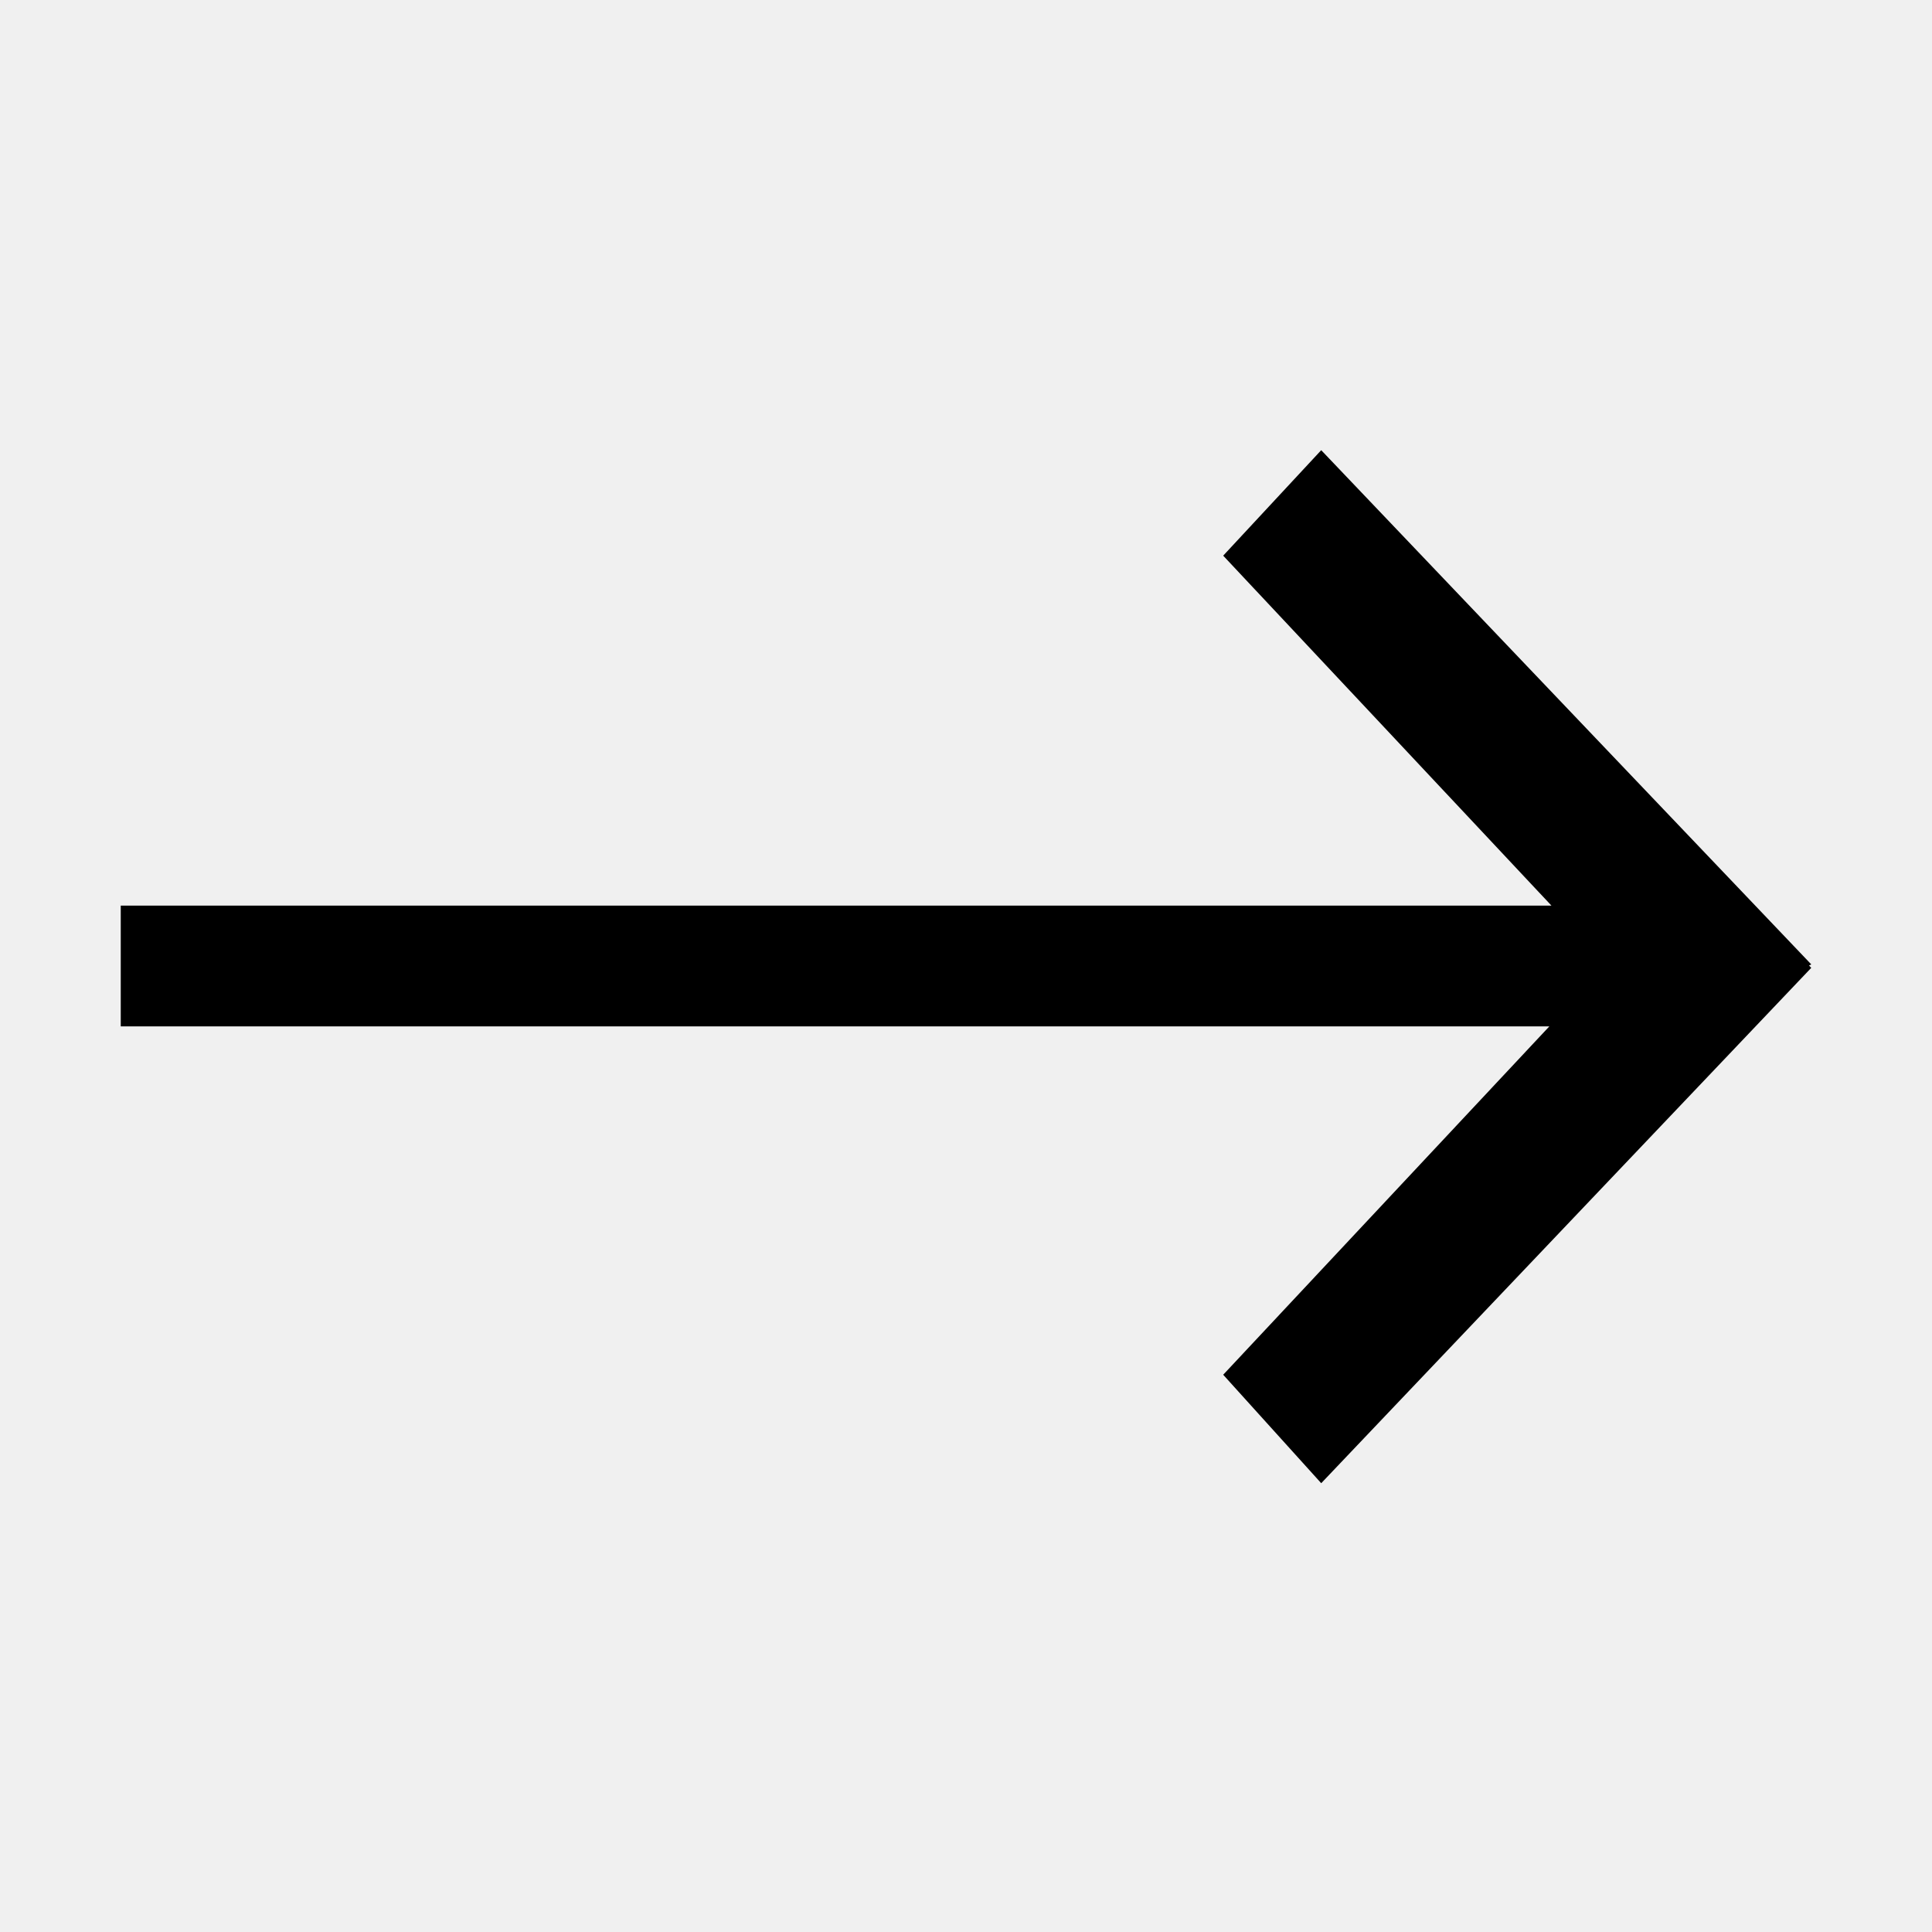
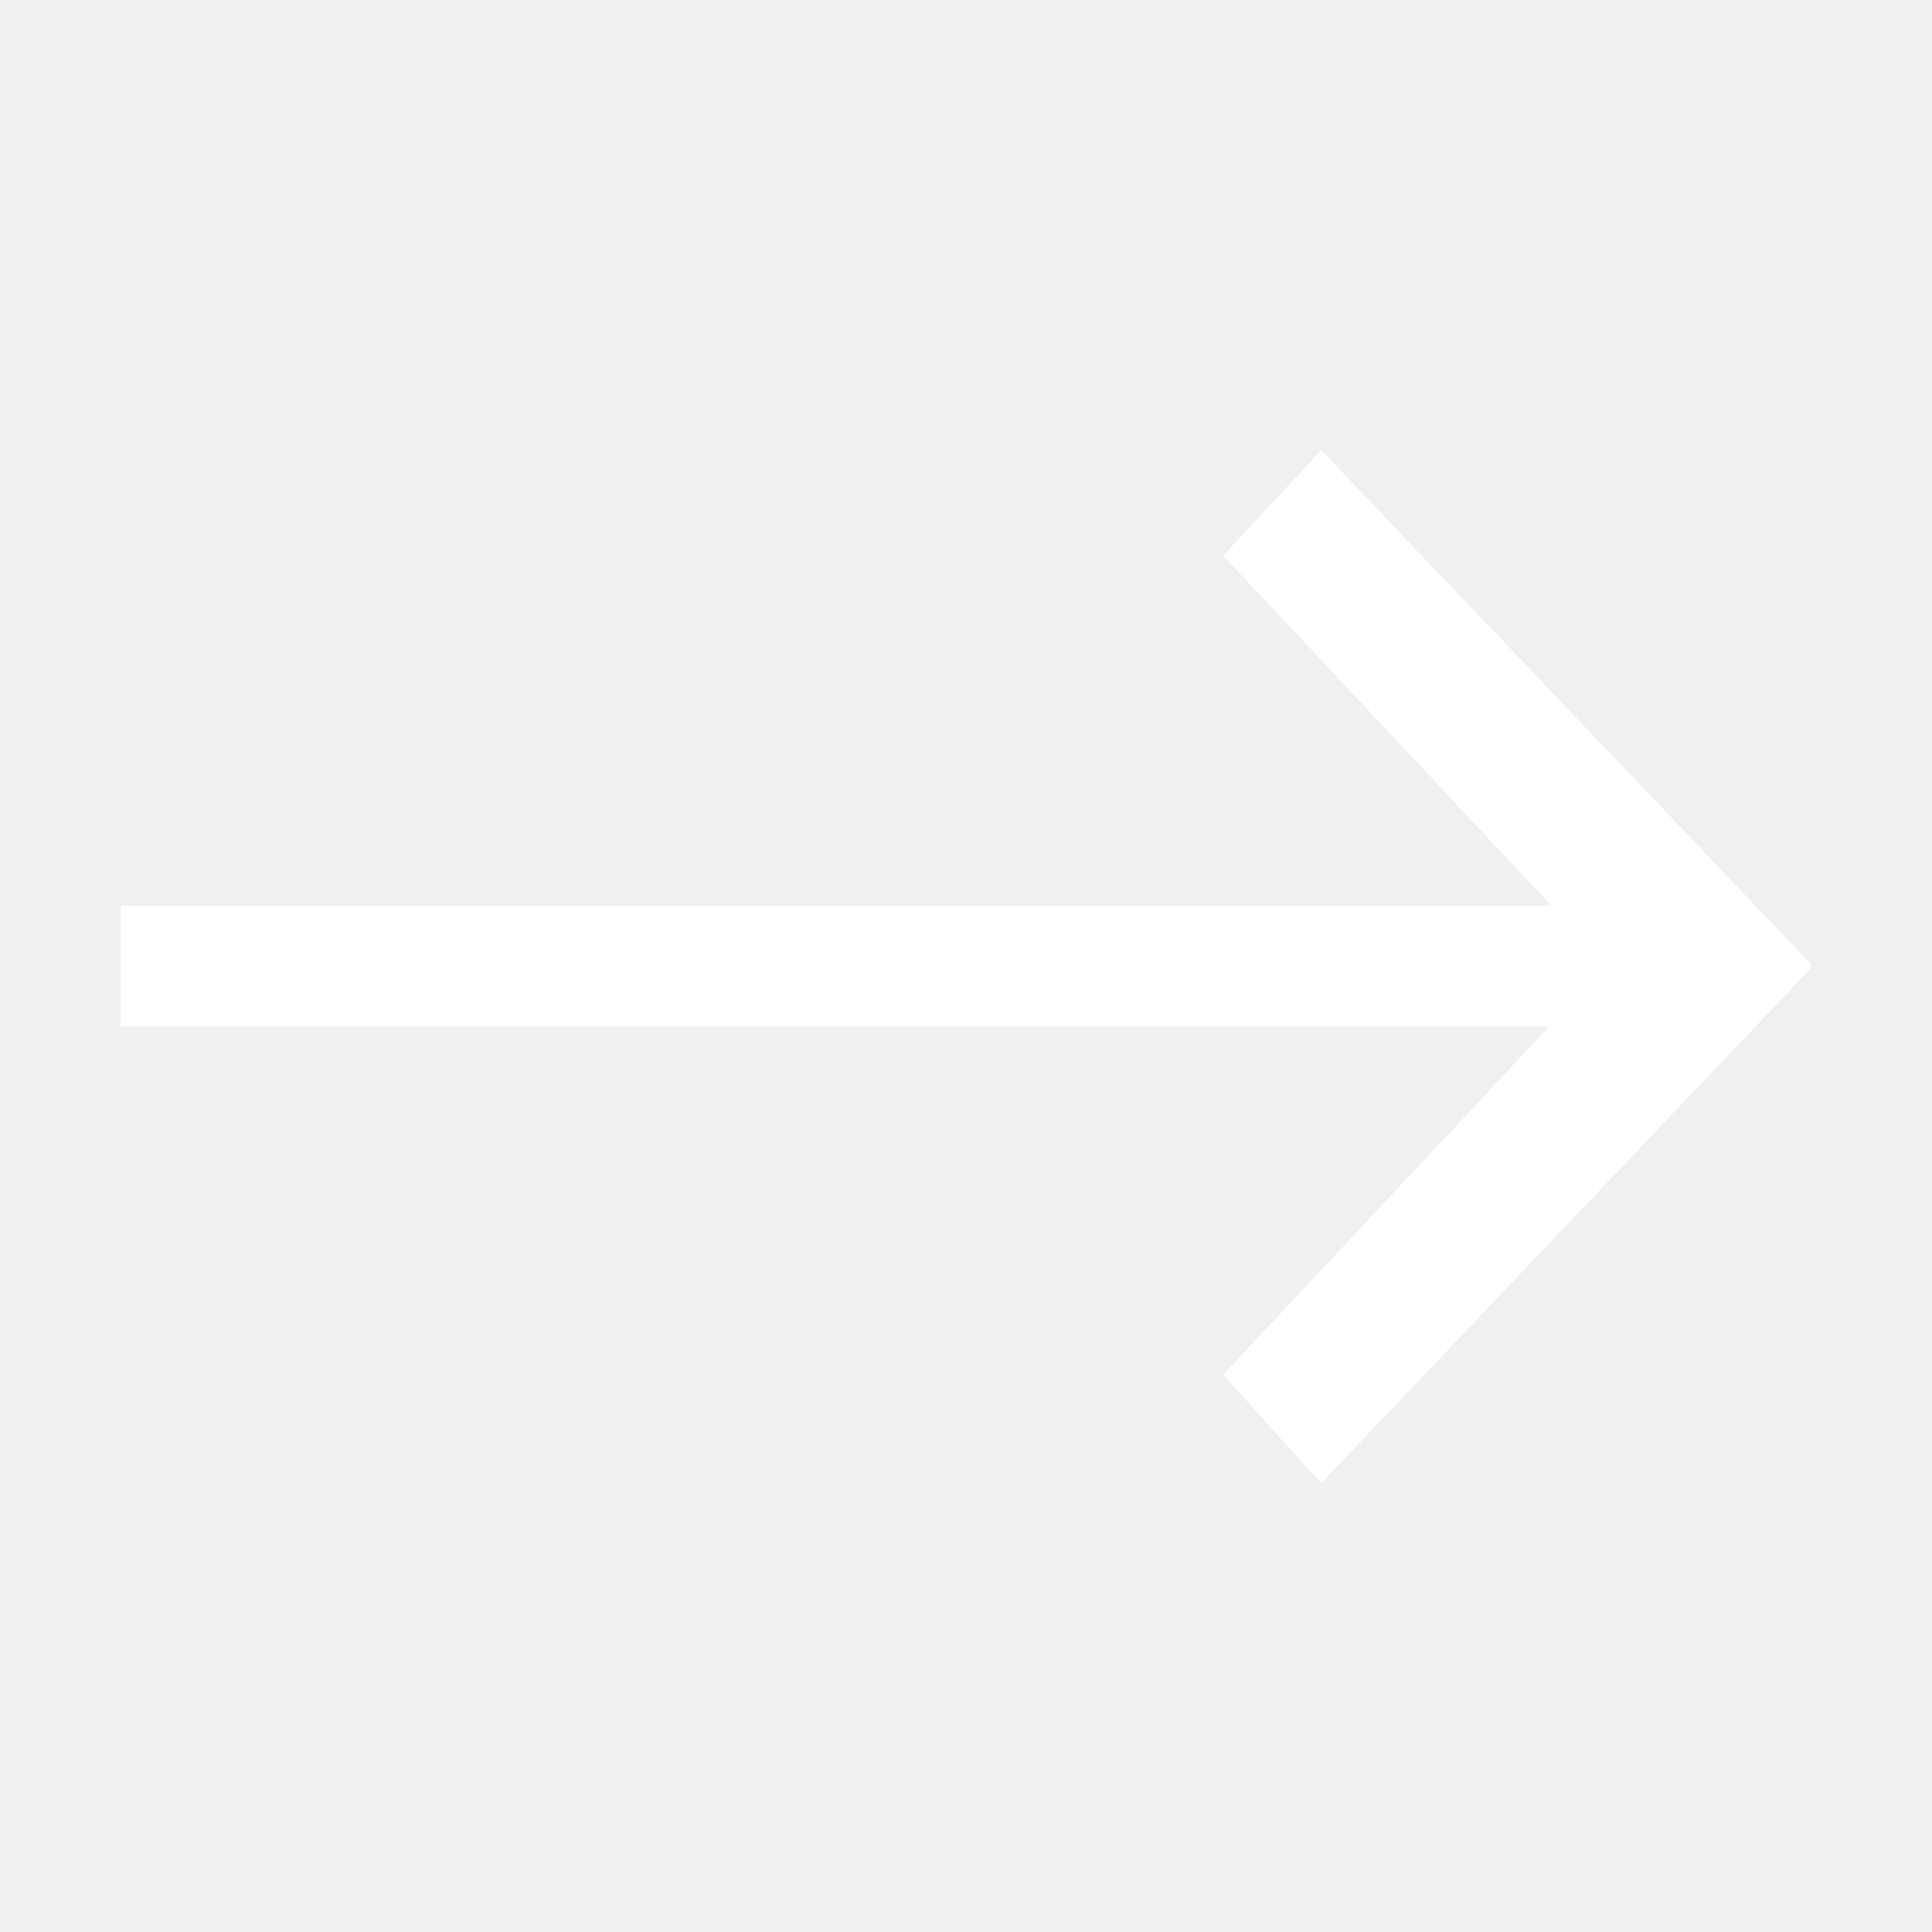
- <svg xmlns="http://www.w3.org/2000/svg" viewBox="0 0 64 64" width="16px" height="16px" class=" _style_26XEsq">
+ <svg xmlns="http://www.w3.org/2000/svg" viewBox="0 0 64 64" width="16px" height="16px" class=" _style_26XEsq" style="fill:white">
  <path fill-rule="evenodd" clip-rule="evenodd" d="M59.927,31.985L60,32.061L43.767,49.133l-3.247-3.593 L51.324,34H4v-4h47.394L40.52,18.407l3.247-3.494L60,31.946L59.927,31.985z" />
</svg>
